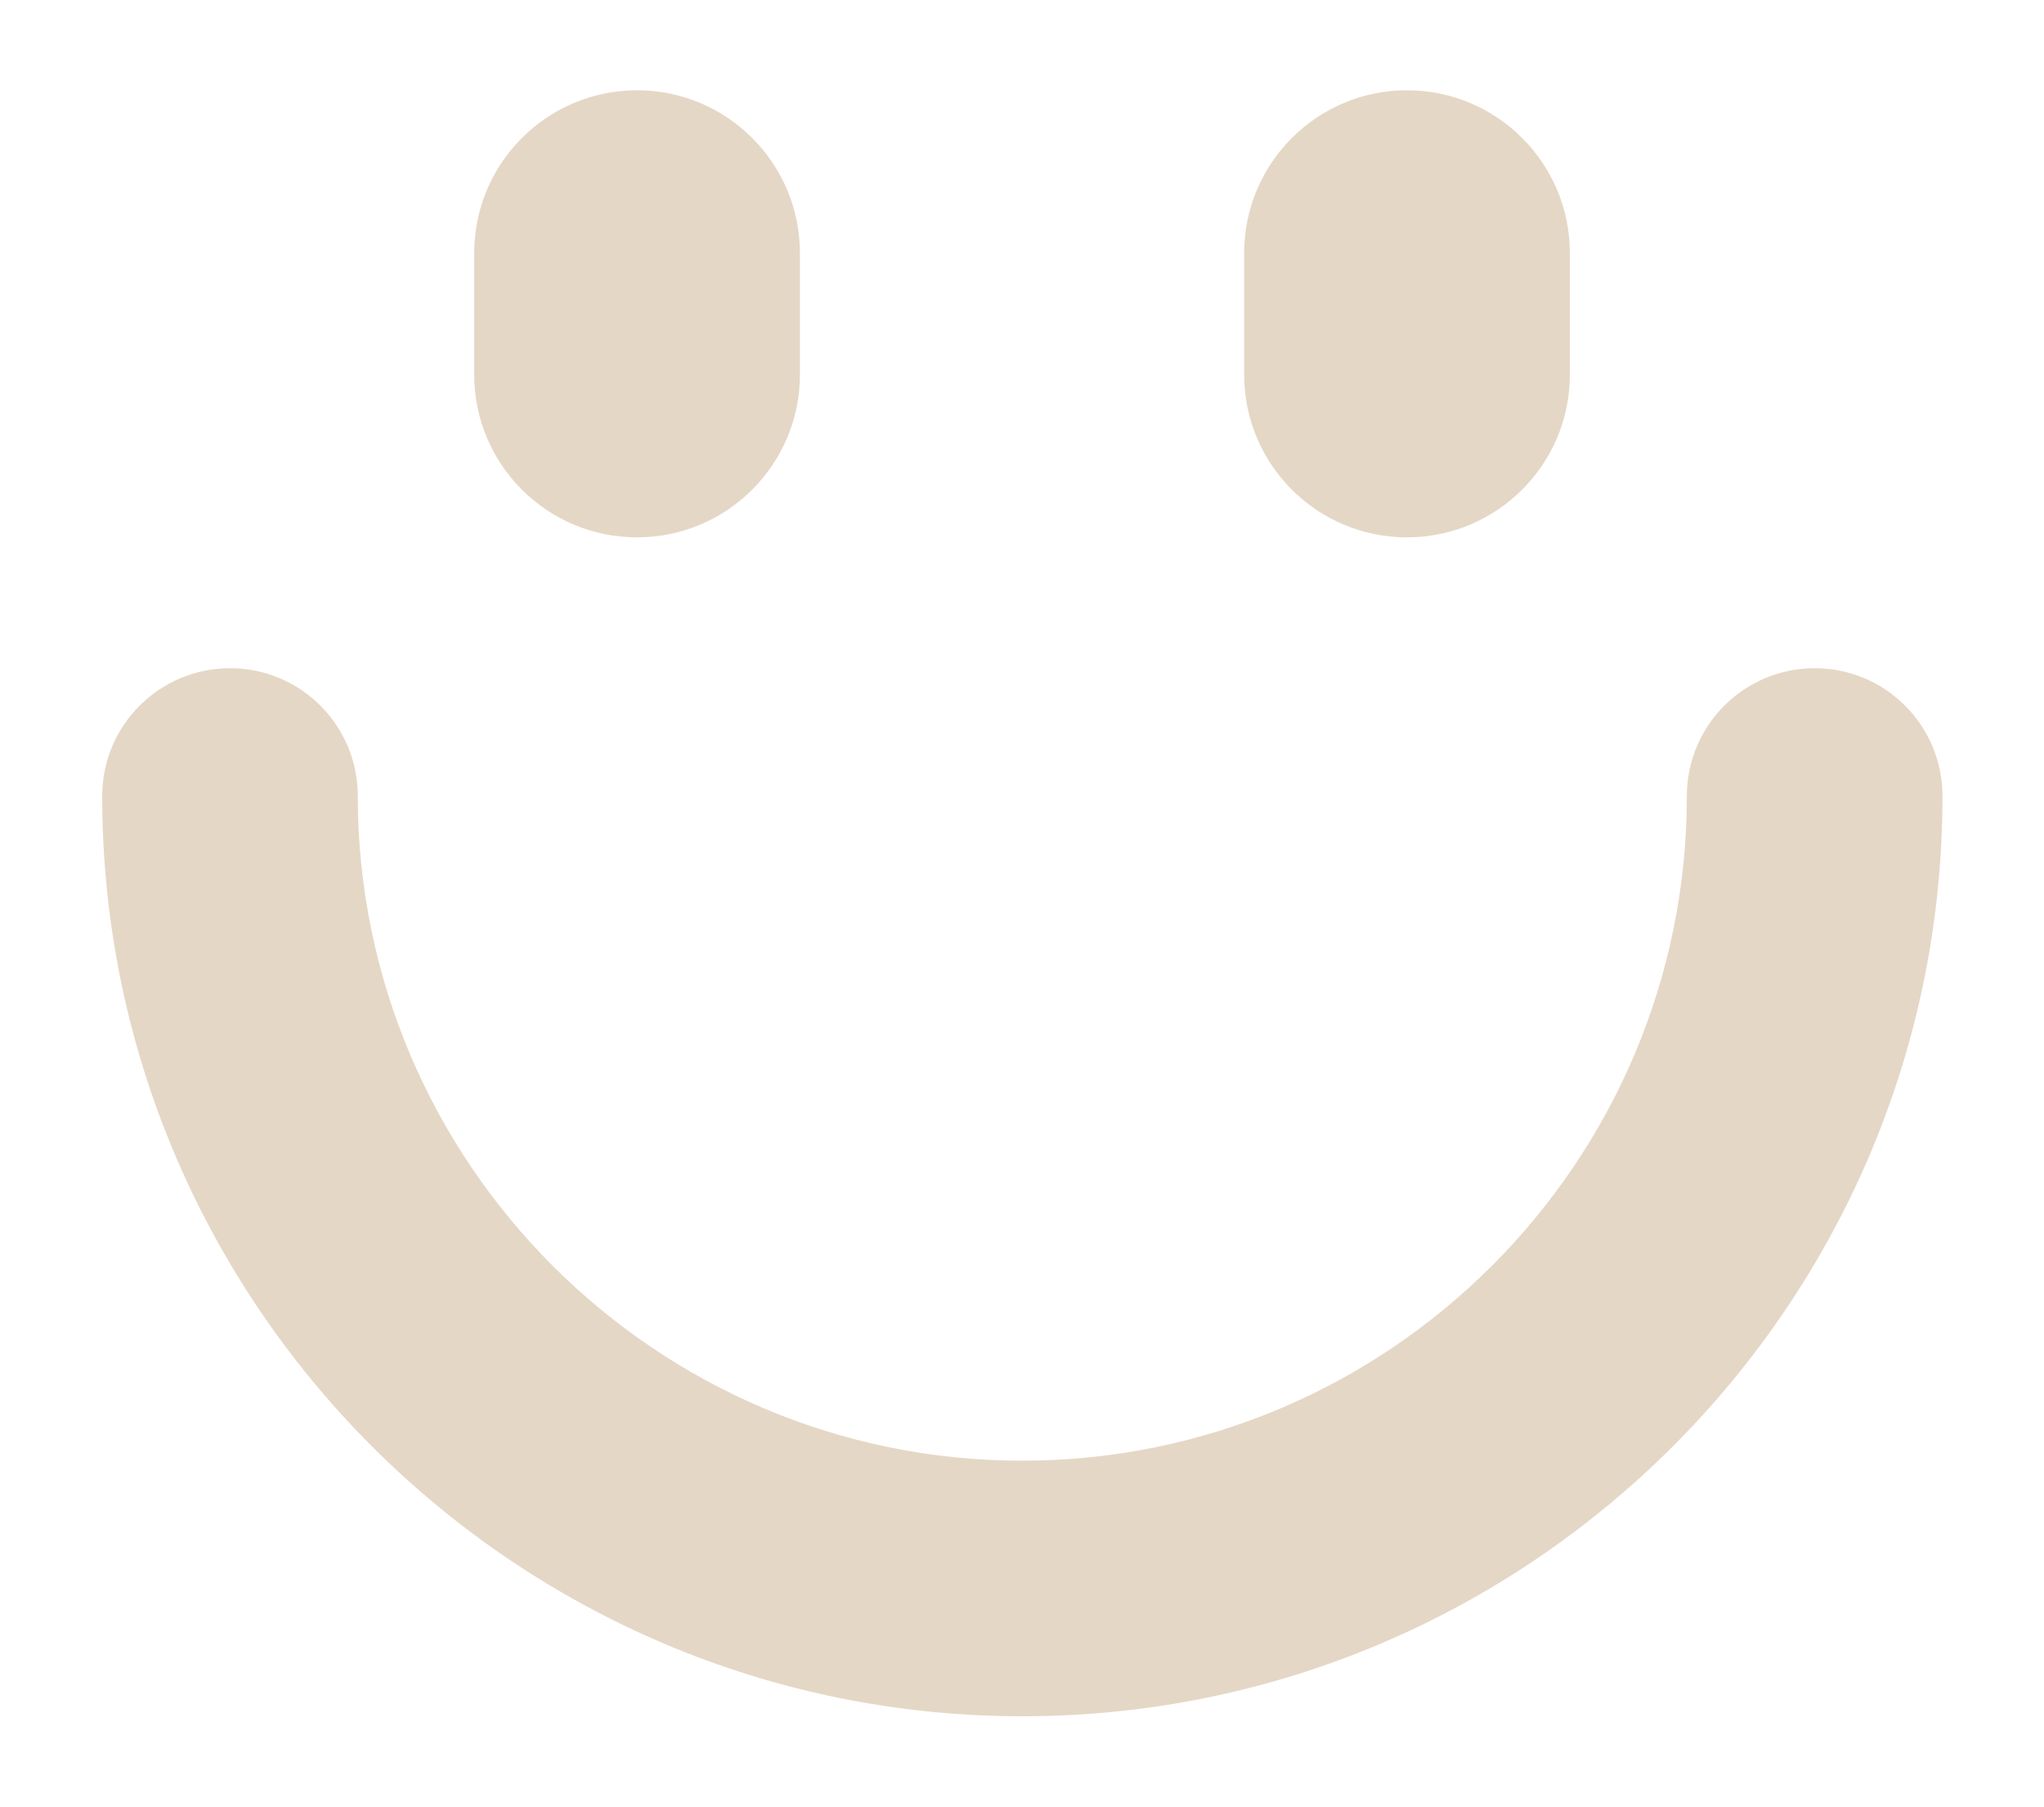
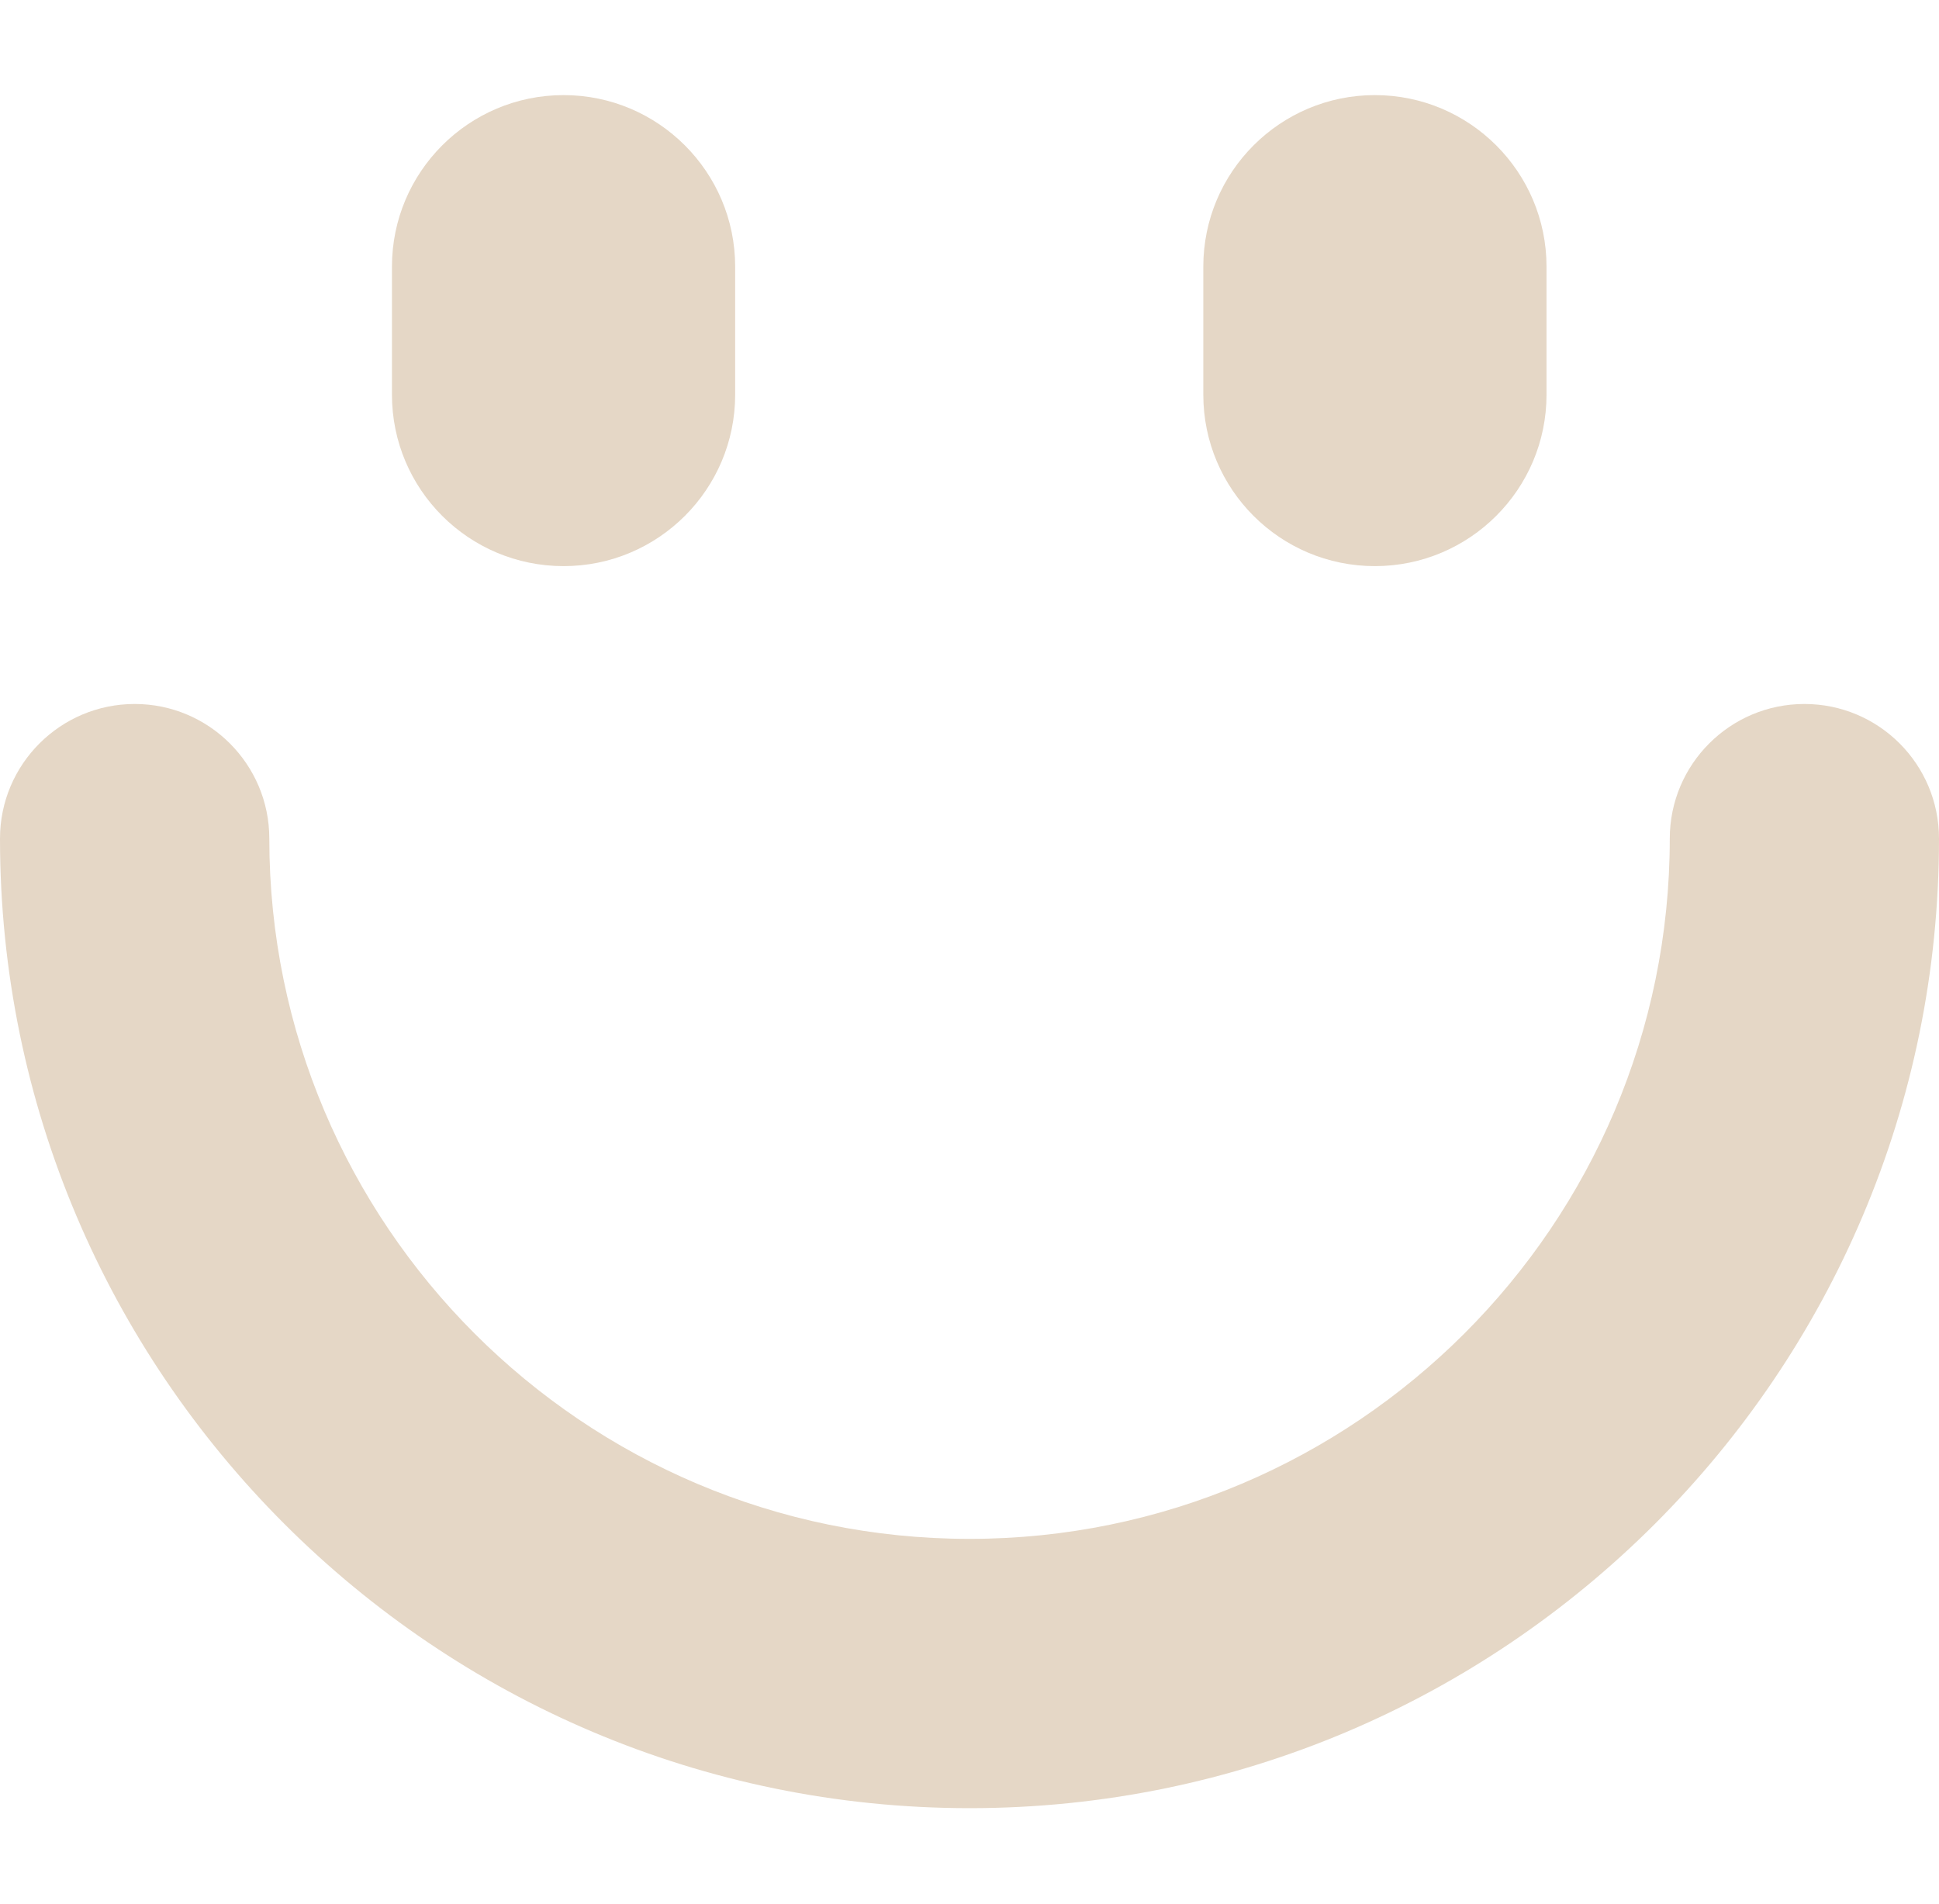
- <svg xmlns="http://www.w3.org/2000/svg" version="1.1" id="Layer_1" x="0px" y="0px" width="24.479px" height="21.635px" viewBox="0 0 24.479 21.635" enable-background="new 0 0 24.479 21.635" xml:space="preserve">
+ <svg xmlns="http://www.w3.org/2000/svg" version="1.1" id="Layer_1" x="0px" y="0px" width="22.039px" height="21.635px" viewBox="0 0 22.039 21.635" enable-background="new 0 0 22.039 21.635" xml:space="preserve">
  <g>
-     <path fill="#E5D7C6" d="M7.63,6.435c1.077,0,1.95-0.874,1.95-1.949V3.031c0-1.076-0.874-1.95-1.95-1.95l0,0   c-1.078,0-1.951,0.874-1.951,1.95v1.455C5.679,5.562,6.552,6.435,7.63,6.435L7.63,6.435z" />
-     <path fill="#E5D7C6" d="M16.85,6.435c1.077,0,1.951-0.874,1.951-1.949V3.031c0-1.076-0.874-1.95-1.951-1.95l0,0   c-1.077,0-1.95,0.874-1.95,1.95v1.455C14.9,5.562,15.773,6.435,16.85,6.435L16.85,6.435z" />
+     <path fill="#E5D7C6" d="M6.406,6.435c1.077,0,1.95-0.874,1.95-1.949V3.031c0-1.076-0.874-1.95-1.95-1.95l0,0   c-1.078,0-1.951,0.874-1.951,1.95v1.455C4.455,5.562,5.328,6.435,6.406,6.435L6.406,6.435z" />
+     <path fill="#E5D7C6" d="M15.627,6.435c1.077,0,1.951-0.874,1.951-1.949V3.031c0-1.076-0.874-1.95-1.951-1.95l0,0   c-1.077,0-1.95,0.874-1.95,1.95v1.455C13.677,5.562,14.55,6.435,15.627,6.435L15.627,6.435z" />
    <g>
-       <path fill="#E5D7C6" d="M12.244,20.553c-6.076,0-11.02-4.943-11.02-11.021c0-0.845,0.686-1.53,1.531-1.53    c0.845,0,1.53,0.685,1.53,1.53c0,4.389,3.57,7.96,7.958,7.96c4.388,0,7.959-3.572,7.959-7.96c0-0.845,0.686-1.53,1.531-1.53    c0.845,0,1.53,0.685,1.53,1.53C23.265,15.61,18.321,20.553,12.244,20.553z" />
+       <path fill="#E5D7C6" d="M11.021,20.553C4.945,20.553,0,15.61,0,9.532c0-0.845,0.687-1.53,1.531-1.53s1.53,0.685,1.53,1.53    c0,4.389,3.569,7.96,7.958,7.96s7.96-3.572,7.96-7.96c0-0.845,0.686-1.53,1.53-1.53c0.846,0,1.53,0.685,1.53,1.53    C22.042,15.61,17.098,20.553,11.021,20.553z" />
    </g>
  </g>
  <g>
-     <path fill="#E5D7C6" d="M126.693,18.979c0.996,0,1.805-0.809,1.805-1.805v-1.348c0-0.996-0.809-1.805-1.805-1.805l0,0   c-0.998,0-1.807,0.809-1.807,1.805v1.348C124.887,18.17,125.696,18.979,126.693,18.979L126.693,18.979z" />
-     <path fill="#E5D7C6" d="M135.229,18.979c0.996,0,1.806-0.809,1.806-1.805v-1.348c0-0.996-0.81-1.805-1.806-1.805l0,0   c-0.997,0-1.807,0.809-1.807,1.805v1.348C133.423,18.17,134.232,18.979,135.229,18.979L135.229,18.979z" />
+     <path fill="#E5D7C6" d="M126.693,18.979c0.996,0,1.806-0.81,1.806-1.806v-1.348c0-0.996-0.81-1.806-1.806-1.806l0,0   c-0.998,0-1.807,0.81-1.807,1.806v1.348C124.887,18.17,125.696,18.979,126.693,18.979L126.693,18.979z" />
+     <path fill="#E5D7C6" d="M135.229,18.979c0.996,0,1.807-0.81,1.807-1.806v-1.348c0-0.996-0.811-1.806-1.807-1.806l0,0   c-0.997,0-1.807,0.81-1.807,1.806v1.348C133.423,18.17,134.232,18.979,135.229,18.979L135.229,18.979z" />
    <g>
-       <path fill="#E5D7C6" d="M130.964,32.051c-5.625,0-10.203-4.578-10.203-10.205c0-0.783,0.635-1.416,1.418-1.416    c0.781,0,1.416,0.633,1.416,1.416c0,4.065,3.306,7.371,7.368,7.371c4.065,0,7.37-3.306,7.37-7.371    c0-0.783,0.635-1.416,1.417-1.416c0.784,0,1.418,0.633,1.418,1.416C141.17,27.473,136.592,32.051,130.964,32.051z" />
+       <path fill="#E5D7C6" d="M130.964,32.051c-5.625,0-10.203-4.577-10.203-10.204c0-0.783,0.635-1.416,1.418-1.416    c0.781,0,1.416,0.633,1.416,1.416c0,4.064,3.306,7.37,7.368,7.37c4.064,0,7.37-3.306,7.37-7.37c0-0.783,0.635-1.416,1.417-1.416    c0.784,0,1.418,0.633,1.418,1.416C141.17,27.474,136.592,32.051,130.964,32.051z" />
    </g>
  </g>
</svg>
